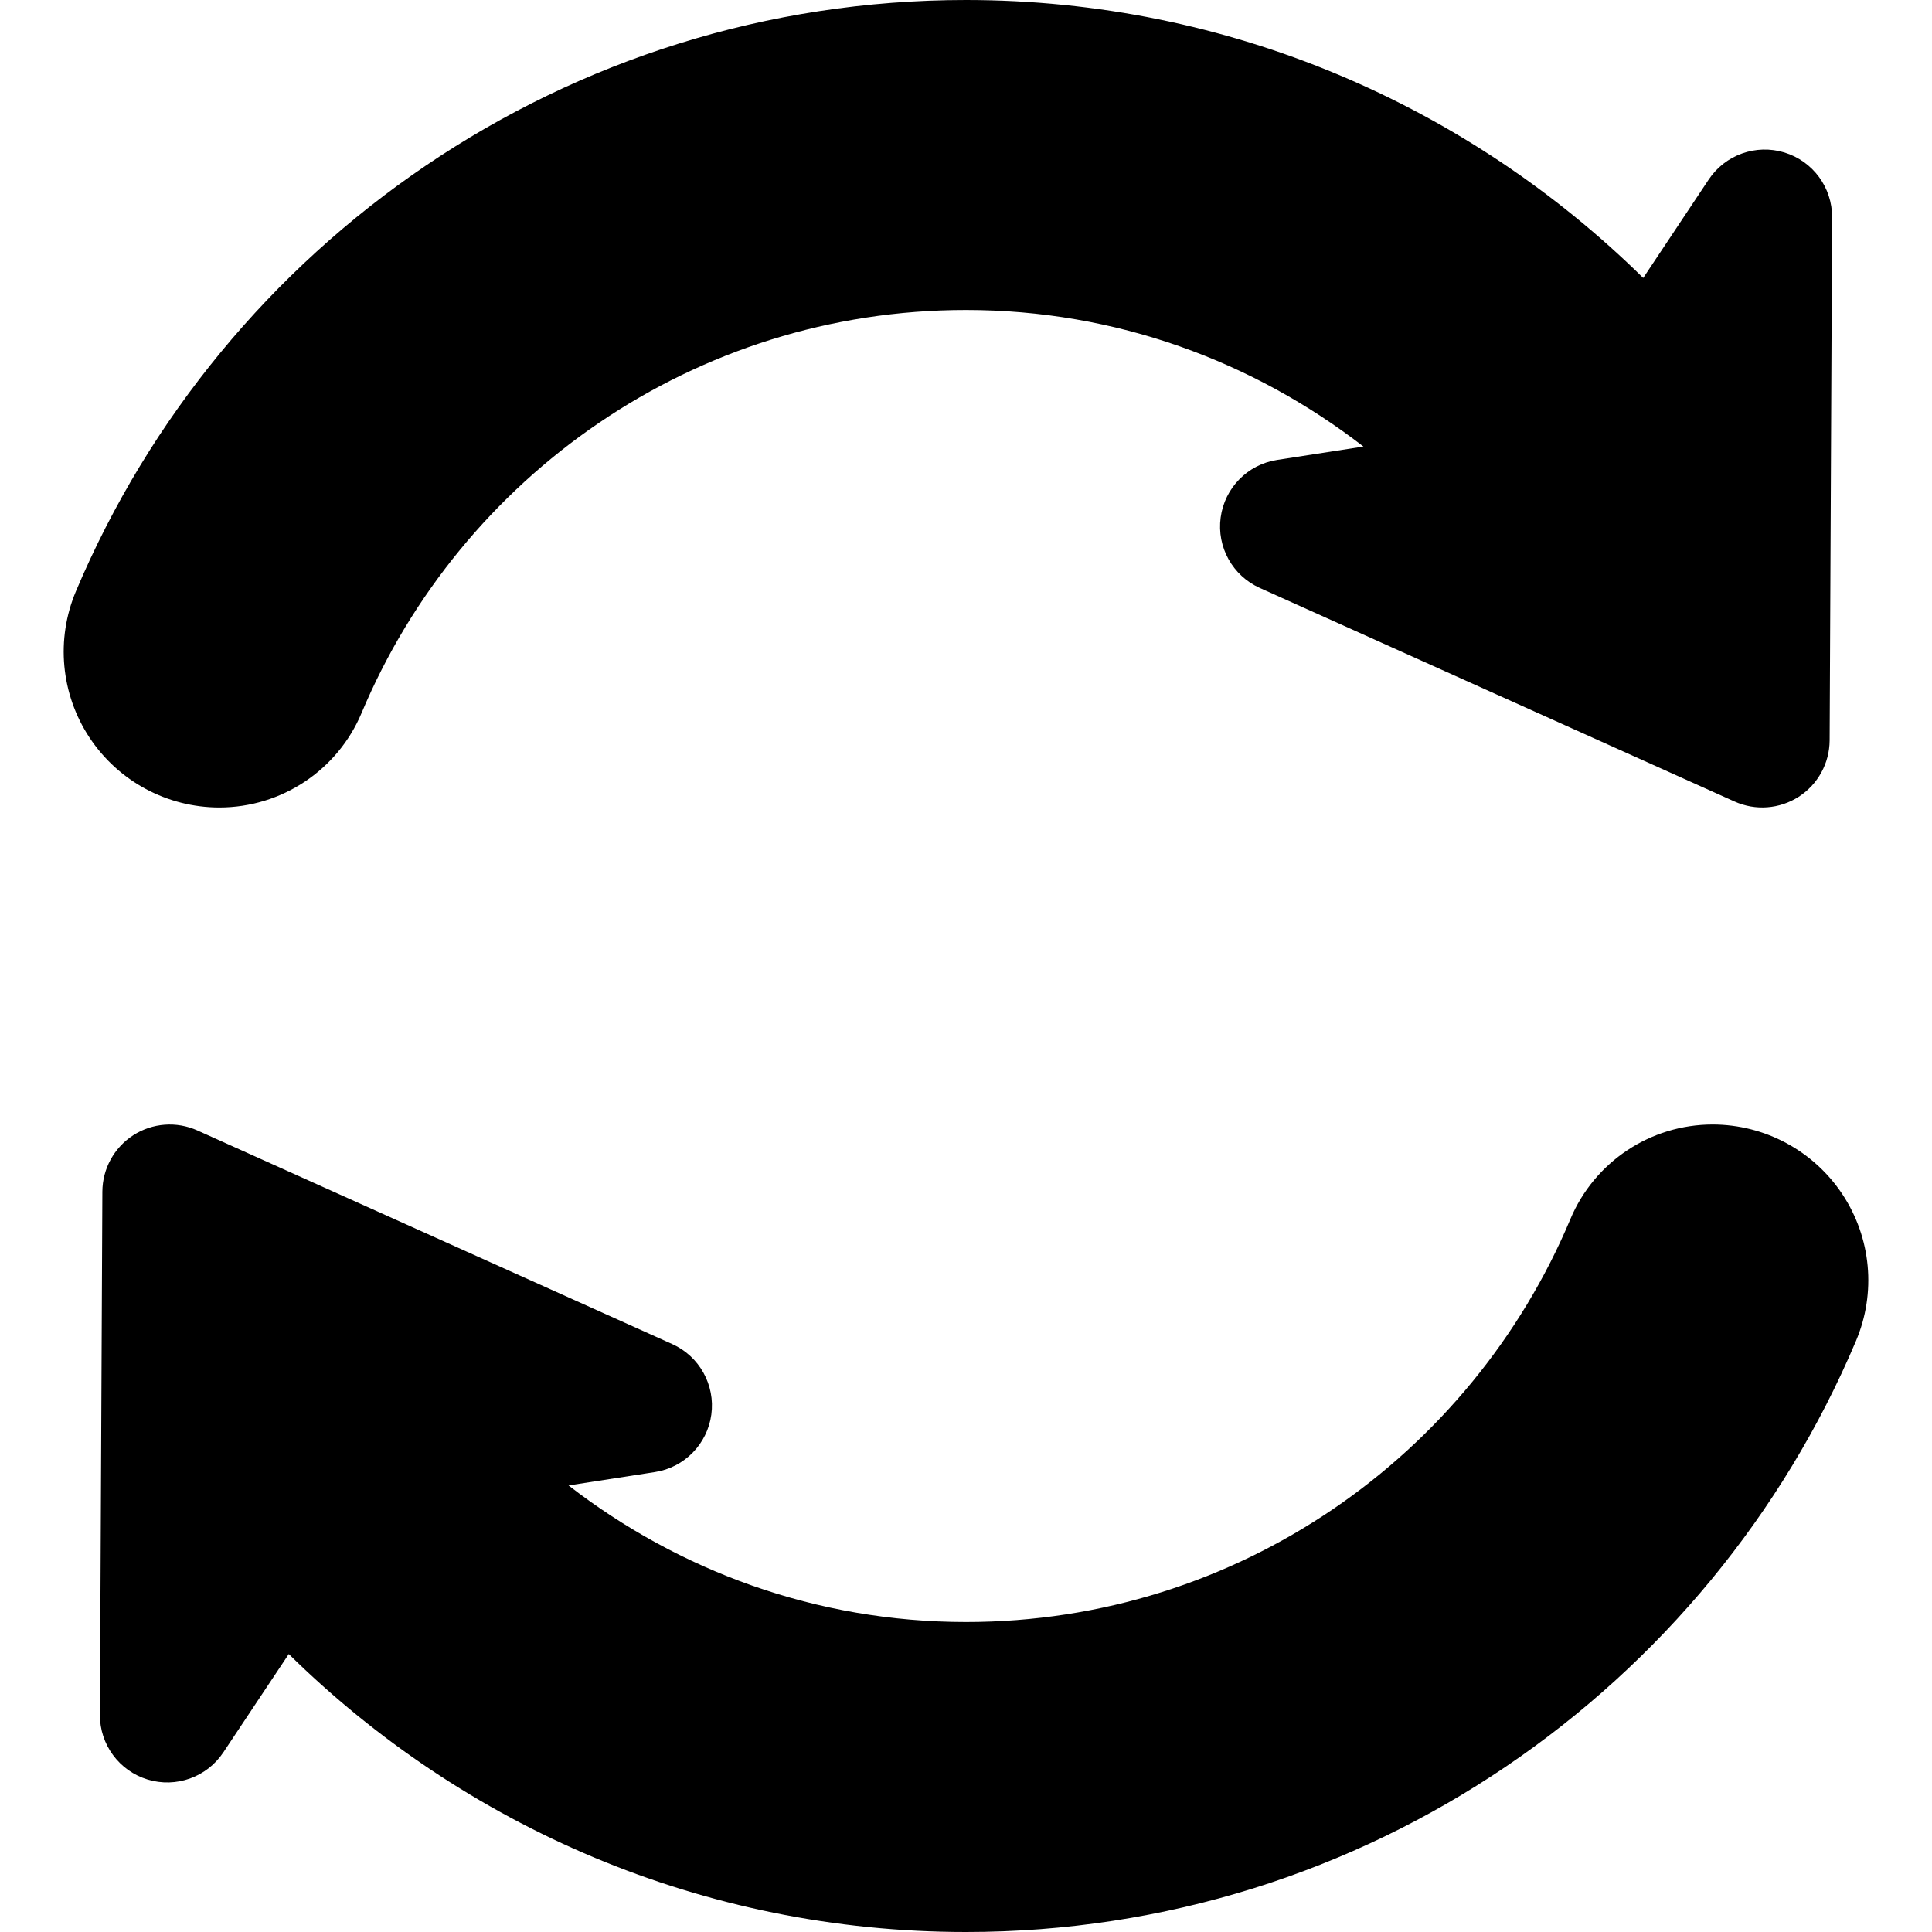
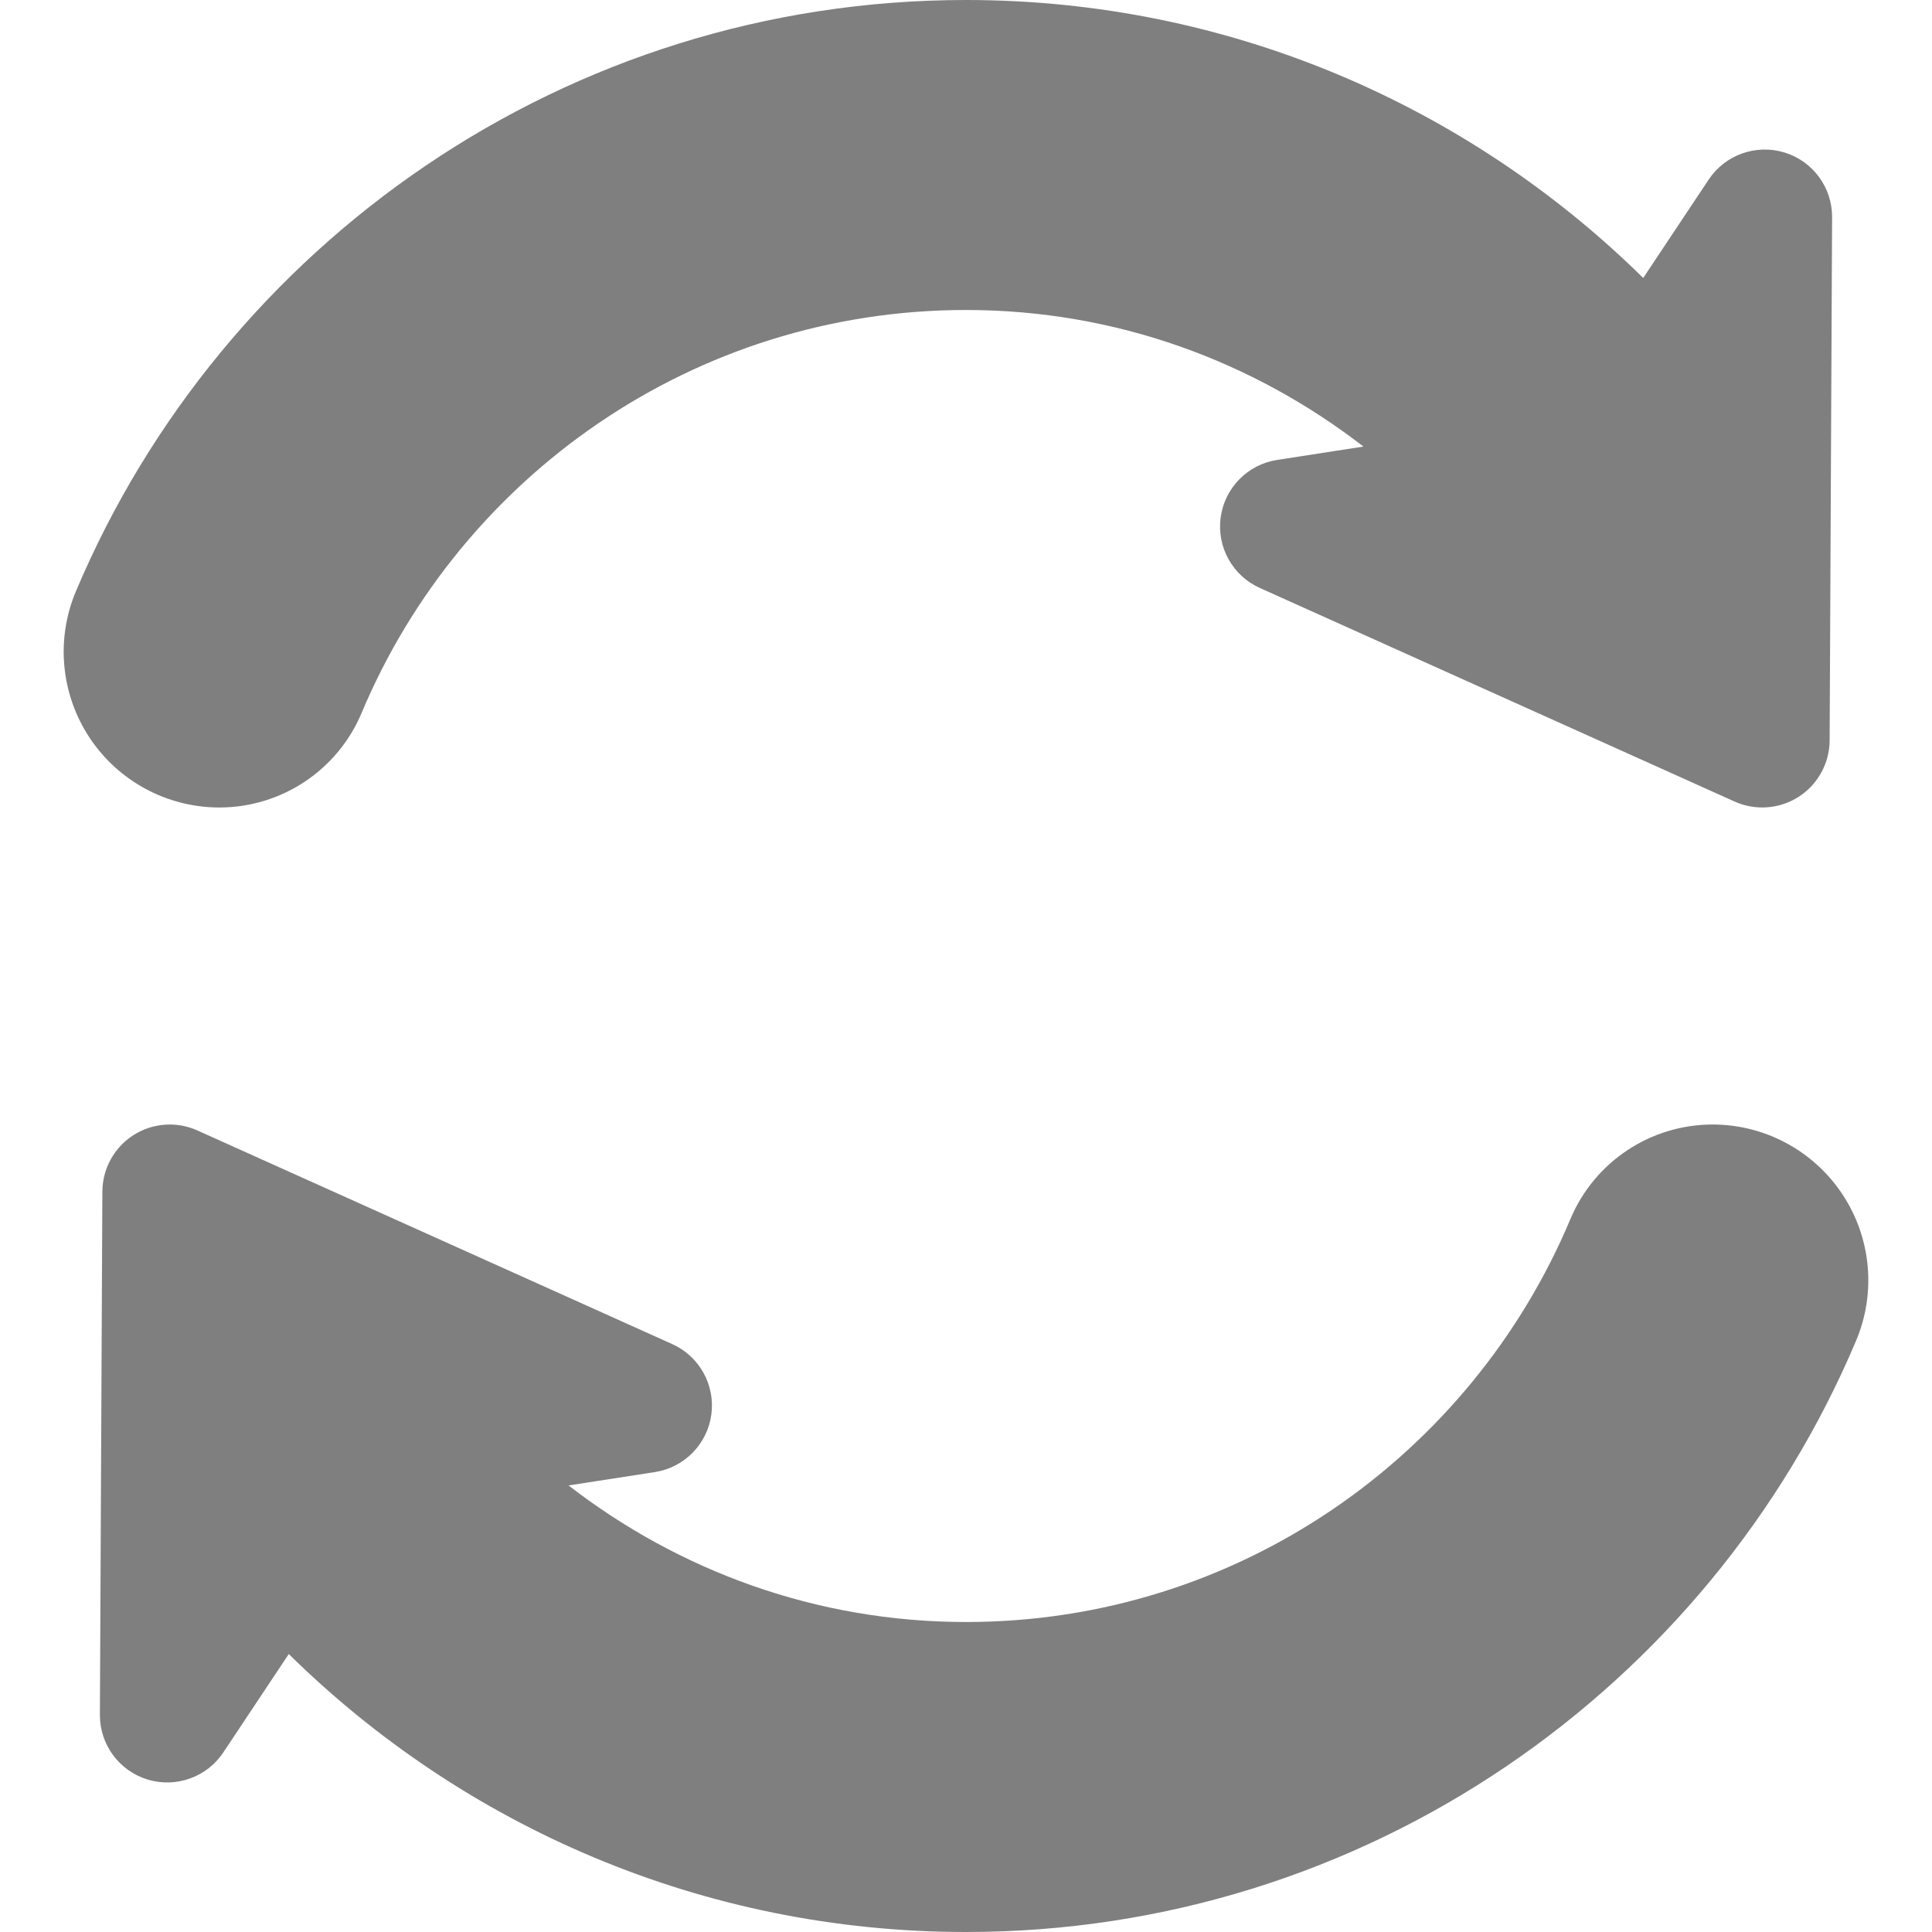
<svg xmlns="http://www.w3.org/2000/svg" version="1.1" id="Capa_1" x="0px" y="0px" width="487.23px" height="487.23px" viewBox="0 0 487.23 487.23" style="enable-background:new 0 0 487.23 487.23;" xml:space="preserve">
-   <g>
-     <g>
-       <path d="M55.323,203.641c15.664,0,29.813-9.405,35.872-23.854c25.017-59.604,83.842-101.61,152.42-101.61    c37.797,0,72.449,12.955,100.23,34.442l-21.775,3.371c-7.438,1.153-13.224,7.054-14.232,14.512    c-1.01,7.454,3.008,14.686,9.867,17.768l119.746,53.872c5.249,2.357,11.33,1.904,16.168-1.205    c4.83-3.114,7.764-8.458,7.796-14.208l0.621-131.943c0.042-7.506-4.851-14.144-12.024-16.332    c-7.185-2.188-14.947,0.589-19.104,6.837l-16.505,24.805C370.398,26.778,310.1,0,243.615,0C142.806,0,56.133,61.562,19.167,149.06    c-5.134,12.128-3.84,26.015,3.429,36.987C29.865,197.023,42.152,203.641,55.323,203.641z" />
-       <path d="M464.635,301.184c-7.27-10.977-19.558-17.594-32.728-17.594c-15.664,0-29.813,9.405-35.872,23.854    c-25.018,59.604-83.843,101.61-152.42,101.61c-37.798,0-72.45-12.955-100.232-34.442l21.776-3.369    c7.437-1.153,13.223-7.055,14.233-14.514c1.009-7.453-3.008-14.686-9.867-17.768L49.779,285.089    c-5.25-2.356-11.33-1.905-16.169,1.205c-4.829,3.114-7.764,8.458-7.795,14.207l-0.622,131.943    c-0.042,7.506,4.85,14.144,12.024,16.332c7.185,2.188,14.948-0.59,19.104-6.839l16.505-24.805    c44.004,43.32,104.303,70.098,170.788,70.098c100.811,0,187.481-61.561,224.446-149.059    C473.197,326.043,471.903,312.157,464.635,301.184z" />
+   <defs id="defs43" />
+   <g id="g3" style="opacity:0.5">
+     <g id="g5" style="">
+       <path d="M55.323,203.641c15.664,0,29.813-9.405,35.872-23.854c25.017-59.604,83.842-101.61,152.42-101.61    c37.797,0,72.449,12.955,100.23,34.442l-21.775,3.371c-7.438,1.153-13.224,7.054-14.232,14.512    c-1.01,7.454,3.008,14.686,9.867,17.768l119.746,53.872c5.249,2.357,11.33,1.904,16.168-1.205    c4.83-3.114,7.764-8.458,7.796-14.208l0.621-131.943c0.042-7.506-4.851-14.144-12.024-16.332    c-7.185-2.188-14.947,0.589-19.104,6.837l-16.505,24.805C370.398,26.778,310.1,0,243.615,0C142.806,0,56.133,61.562,19.167,149.06    c-5.134,12.128-3.84,26.015,3.429,36.987C29.865,197.023,42.152,203.641,55.323,203.641z" id="path7" style="" />
+       <path d="M464.635,301.184c-7.27-10.977-19.558-17.594-32.728-17.594c-15.664,0-29.813,9.405-35.872,23.854    c-25.018,59.604-83.843,101.61-152.42,101.61c-37.798,0-72.45-12.955-100.232-34.442l21.776-3.369    c7.437-1.153,13.223-7.055,14.233-14.514c1.009-7.453-3.008-14.686-9.867-17.768L49.779,285.089    c-5.25-2.356-11.33-1.905-16.169,1.205c-4.829,3.114-7.764,8.458-7.795,14.207l-0.622,131.943    c-0.042,7.506,4.85,14.144,12.024,16.332c7.185,2.188,14.948-0.59,19.104-6.839l16.505-24.805    c44.004,43.32,104.303,70.098,170.788,70.098c100.811,0,187.481-61.561,224.446-149.059    C473.197,326.043,471.903,312.157,464.635,301.184z" id="path9" style="" />
    </g>
  </g>
-   <g>
- </g>
-   <g>
- </g>
-   <g>
- </g>
-   <g>
- </g>
-   <g>
- </g>
-   <g>
- </g>
-   <g>
- </g>
-   <g>
- </g>
-   <g>
- </g>
-   <g>
- </g>
-   <g>
- </g>
-   <g>
- </g>
-   <g>
- </g>
-   <g>
- </g>
-   <g>
- </g>
+   <g id="g11" />
+   <g id="g13" />
+   <g id="g15" />
+   <g id="g17" />
+   <g id="g19" />
+   <g id="g21" />
+   <g id="g23" />
+   <g id="g25" />
+   <g id="g27" />
+   <g id="g29" />
+   <g id="g31" />
+   <g id="g33" />
+   <g id="g35" />
+   <g id="g37" />
+   <g id="g39" />
</svg>
